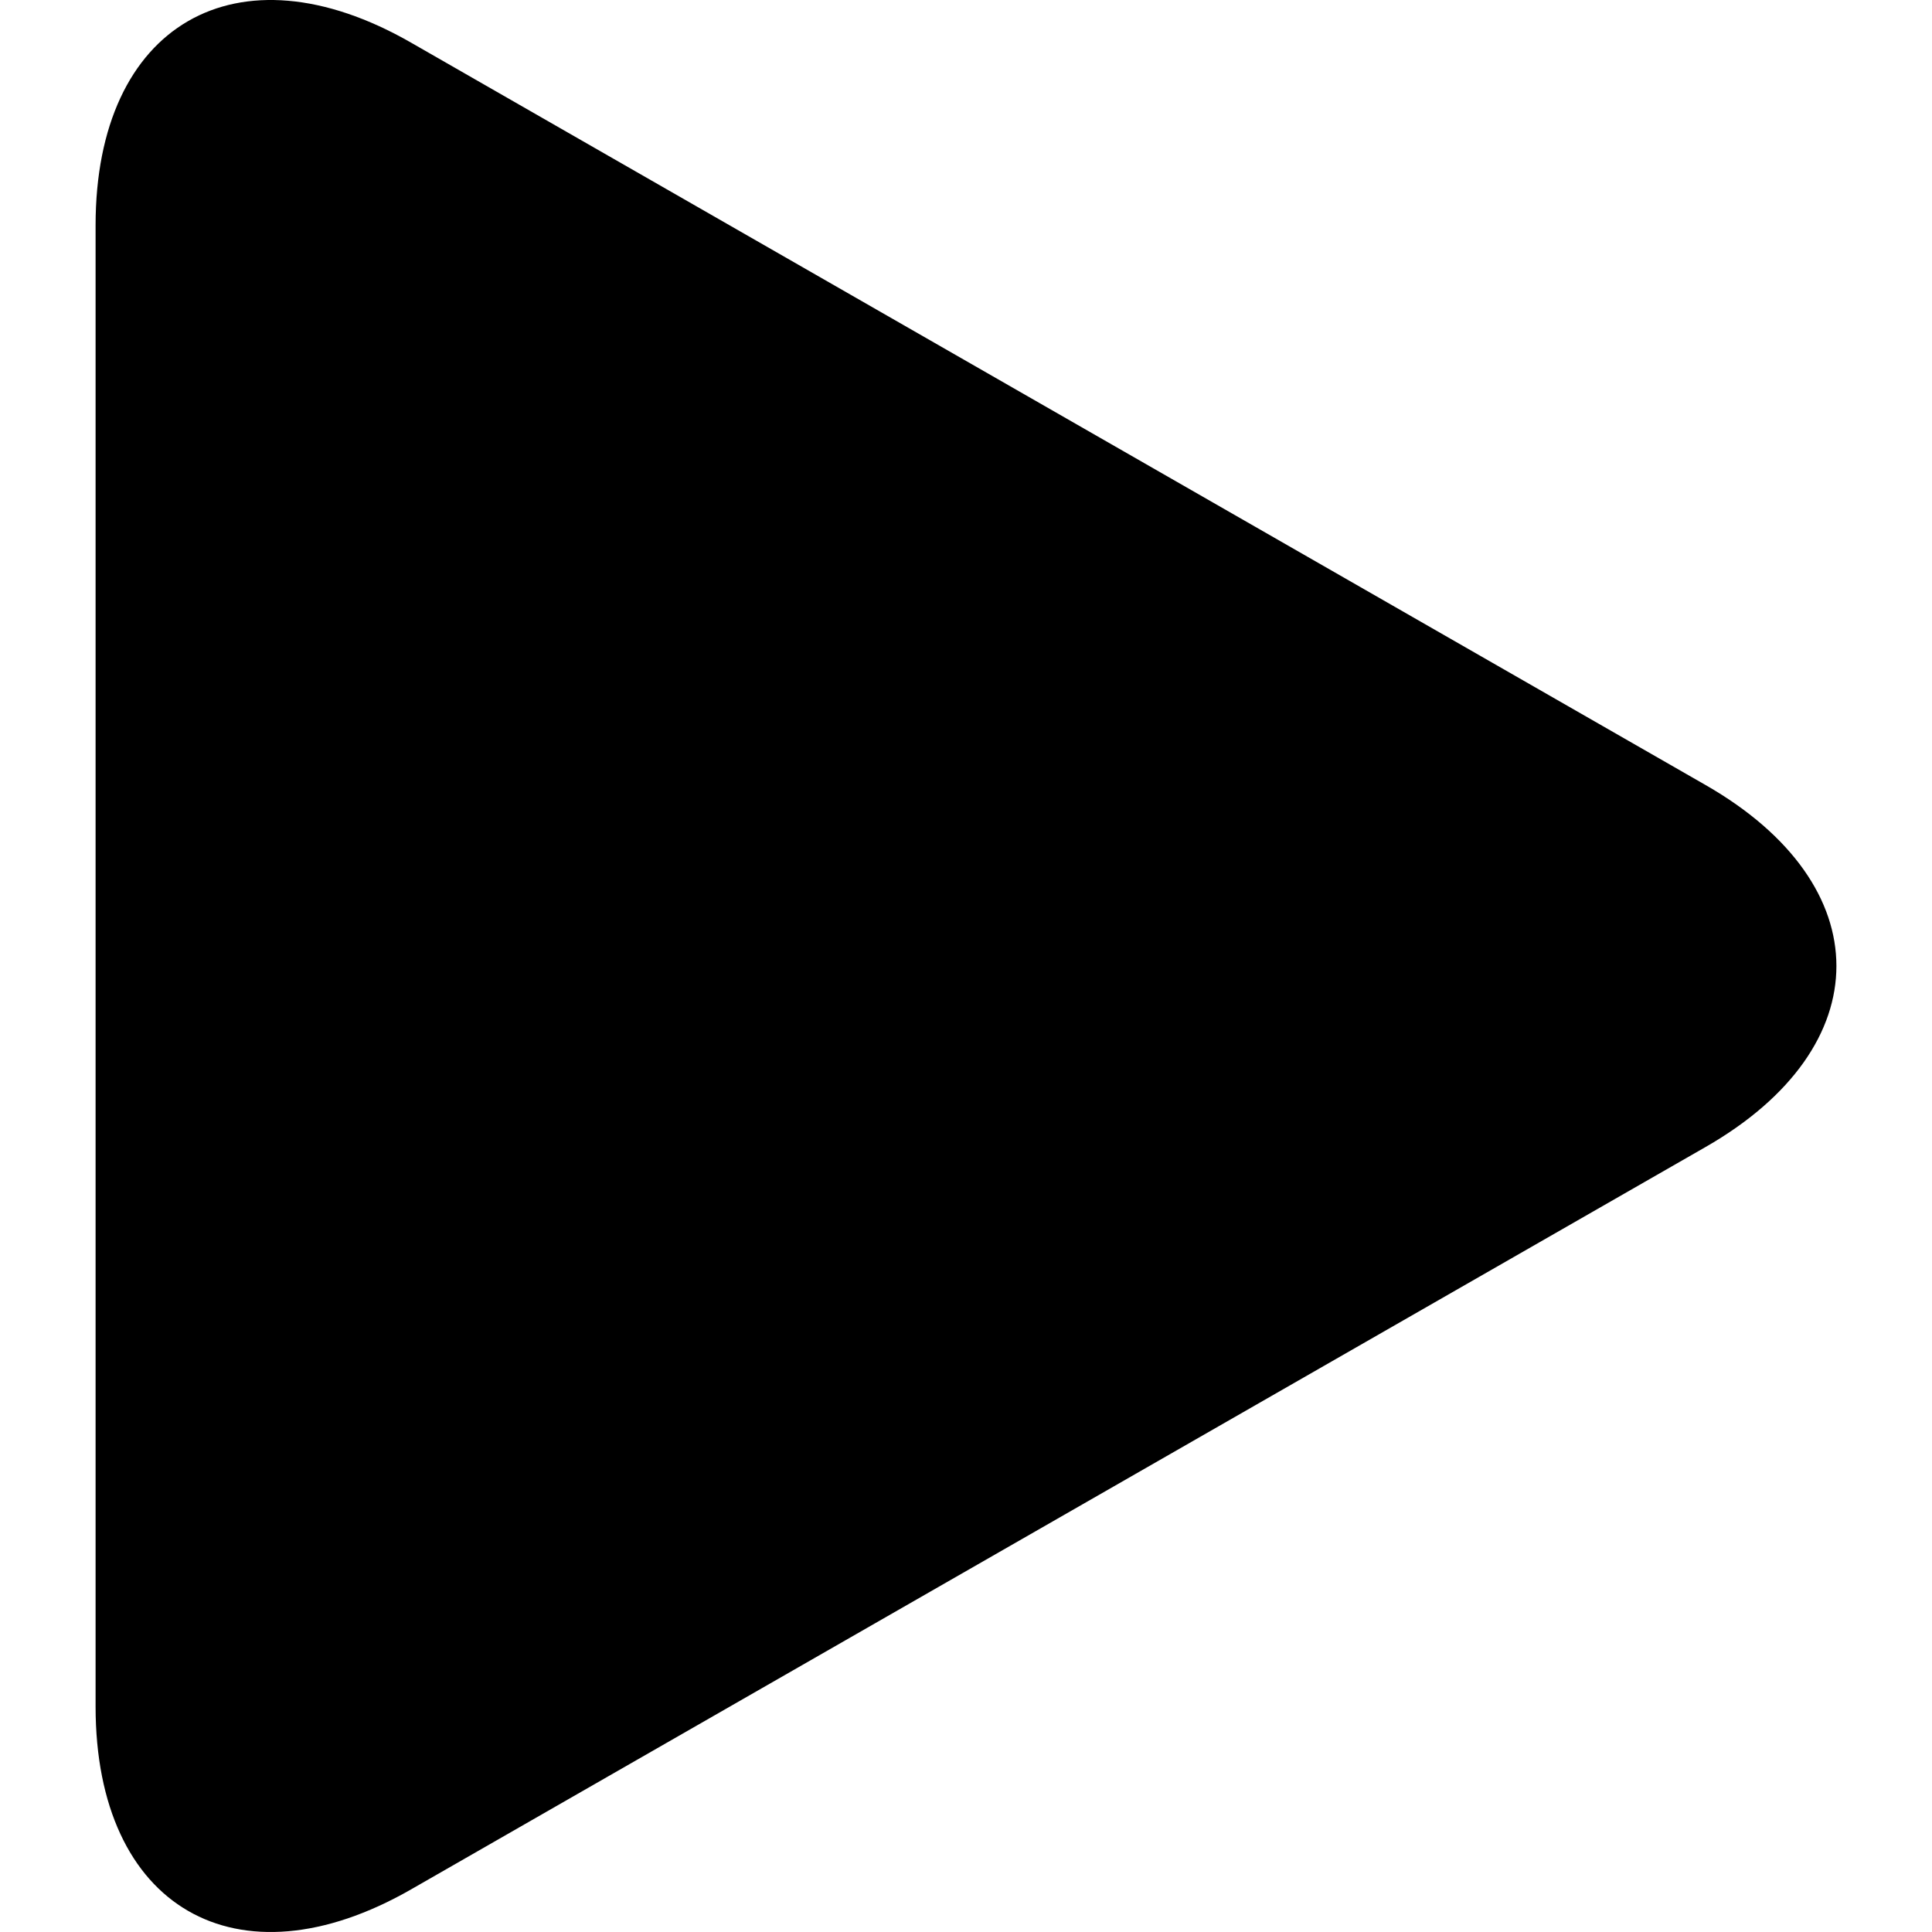
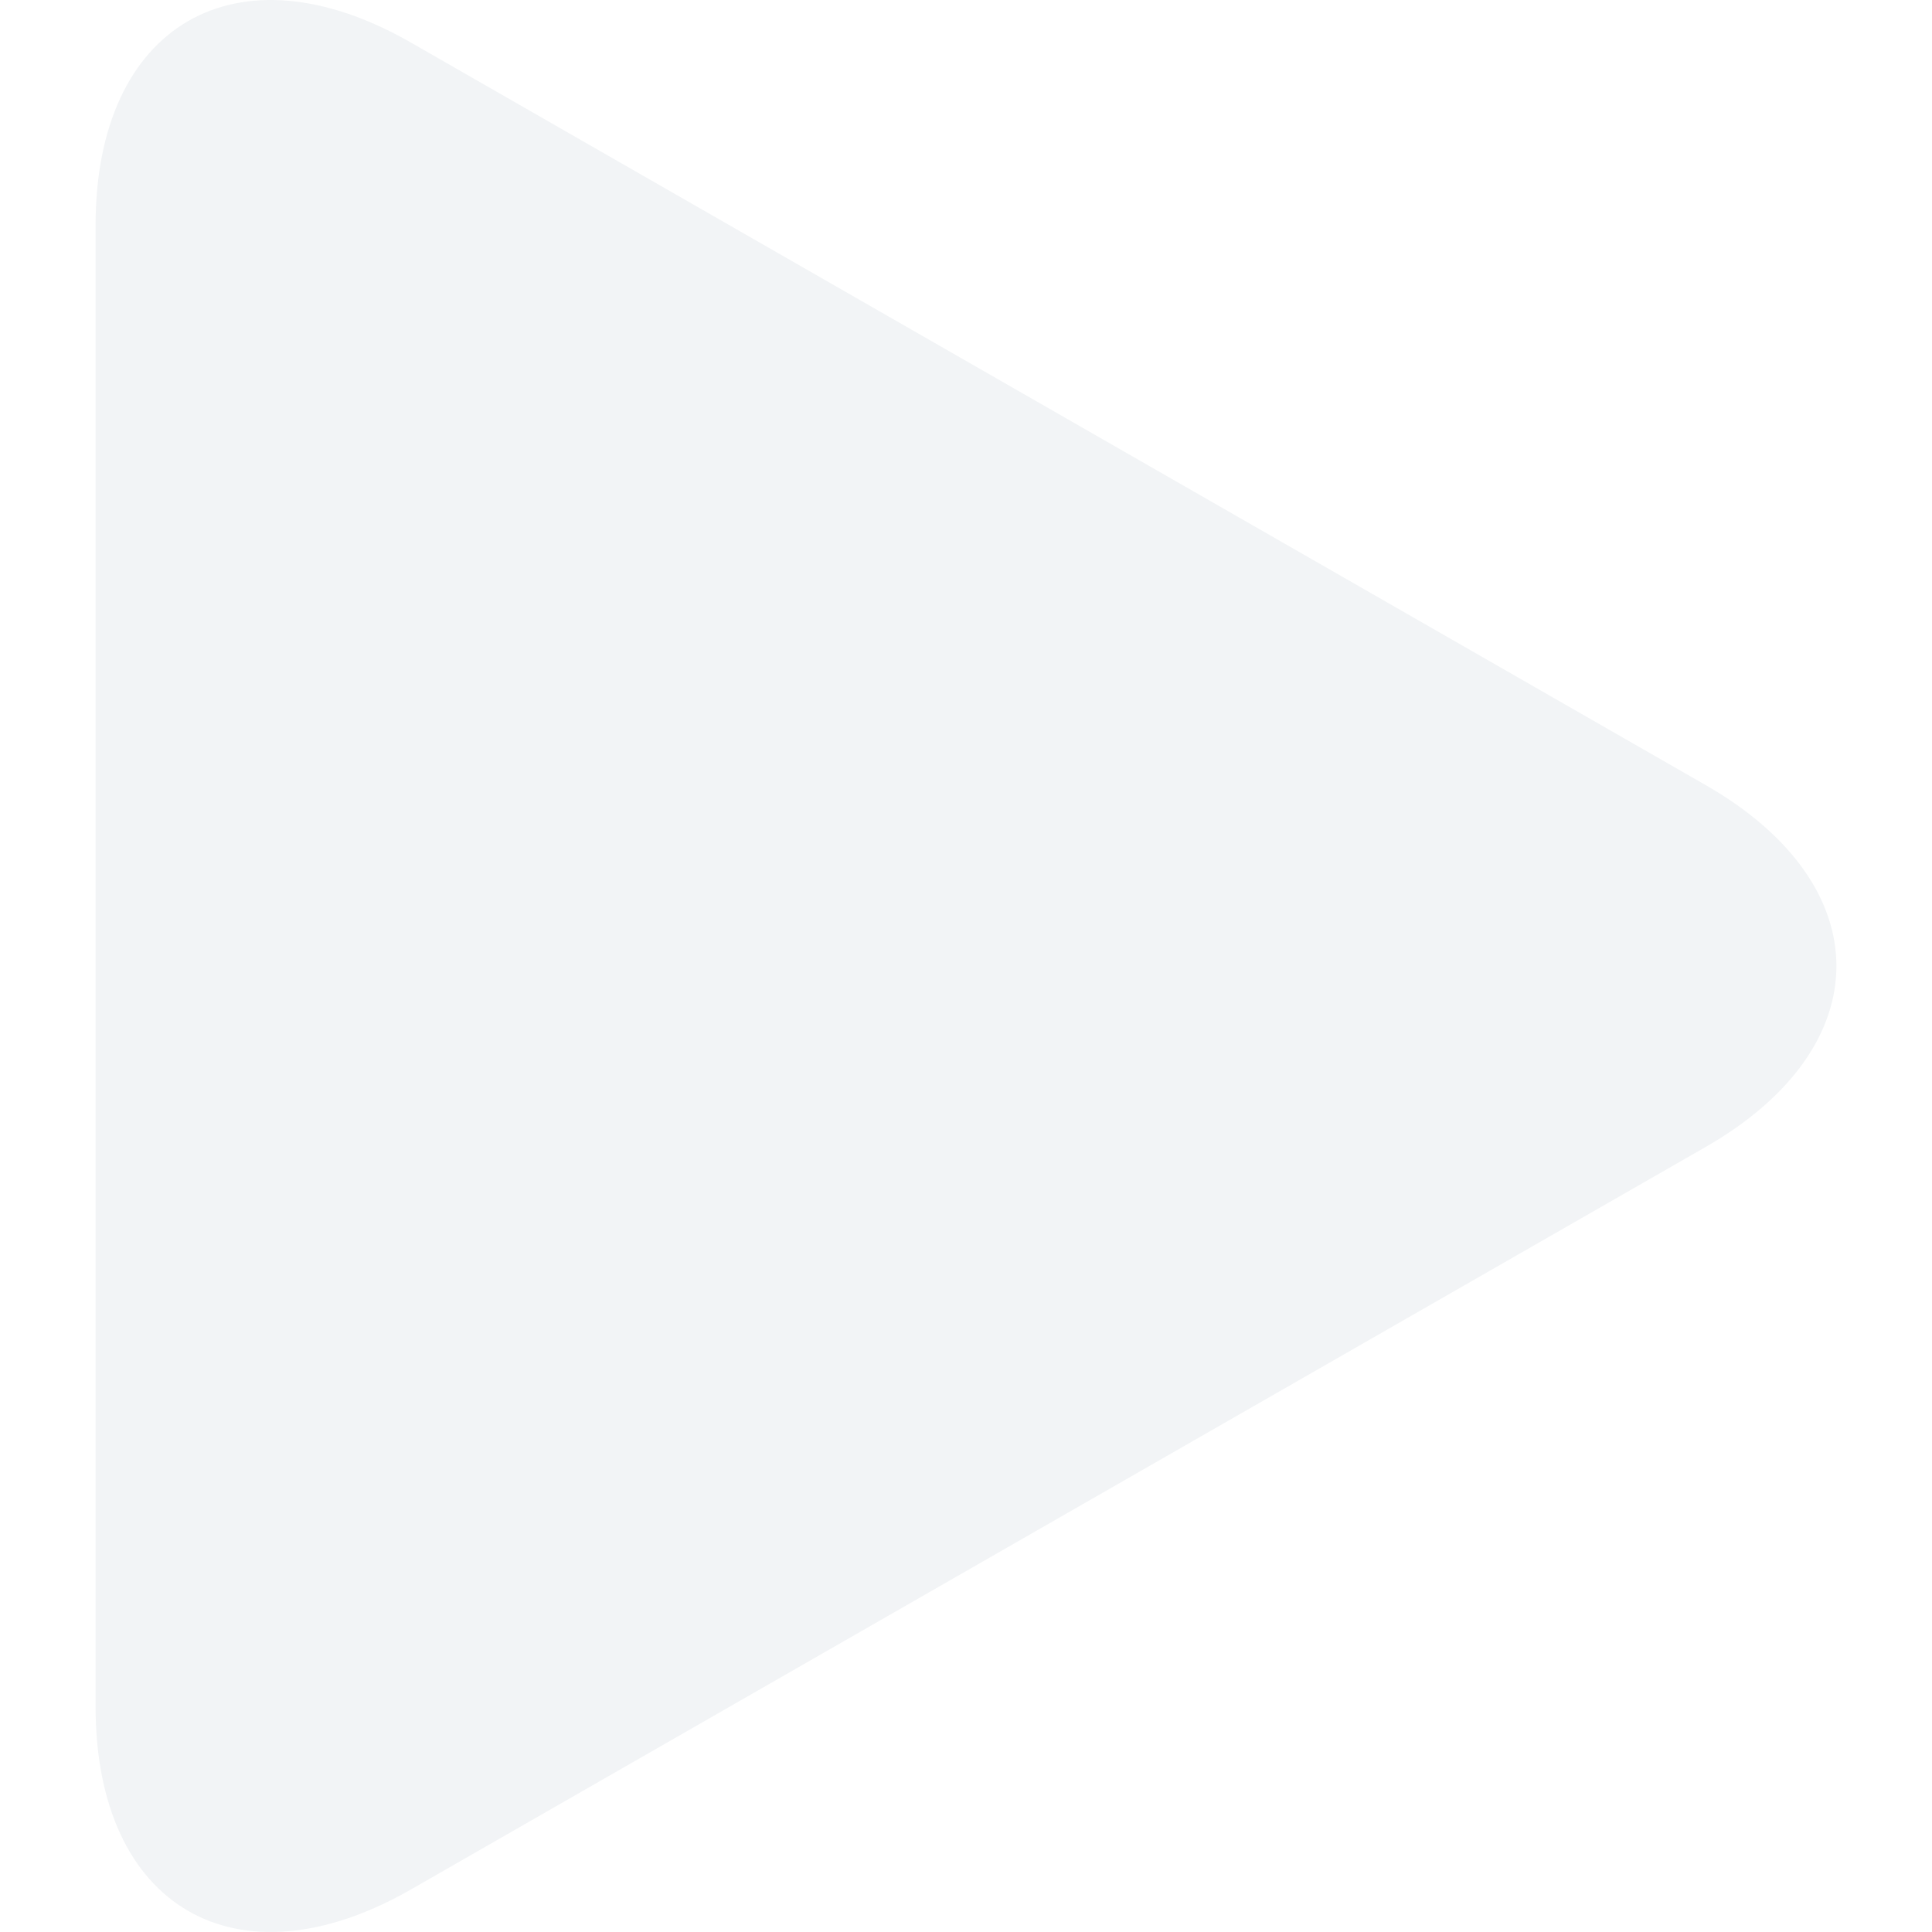
- <svg xmlns="http://www.w3.org/2000/svg" version="1.1" id="Capa_1" x="0px" y="0px" width="163.861px" height="163.861px" viewBox="0 0 163.861 163.861" style="enable-background:new 0 0 163.861 163.861;" xml:space="preserve">
+ <svg xmlns="http://www.w3.org/2000/svg" version="1.1" id="Capa_1" x="0px" y="0px" width="163.861px" height="163.861px" viewBox="0 0 163.861 163.861" style="enable-background:new 0 0 163.861 163.861;" xml:space="preserve" fill="rgb(242, 244, 246)">
  <g>
    <path d="M34.857,3.613C20.084-4.861,8.107,2.081,8.107,19.106v125.637c0,17.042,11.977,23.975,26.75,15.509L144.67,97.275   c14.778-8.477,14.778-22.211,0-30.686L34.857,3.613z" />
  </g>
  <g>
</g>
  <g>
</g>
  <g>
</g>
  <g>
</g>
  <g>
</g>
  <g>
</g>
  <g>
</g>
  <g>
</g>
  <g>
</g>
  <g>
</g>
  <g>
</g>
  <g>
</g>
  <g>
</g>
  <g>
</g>
  <g>
</g>
</svg>
